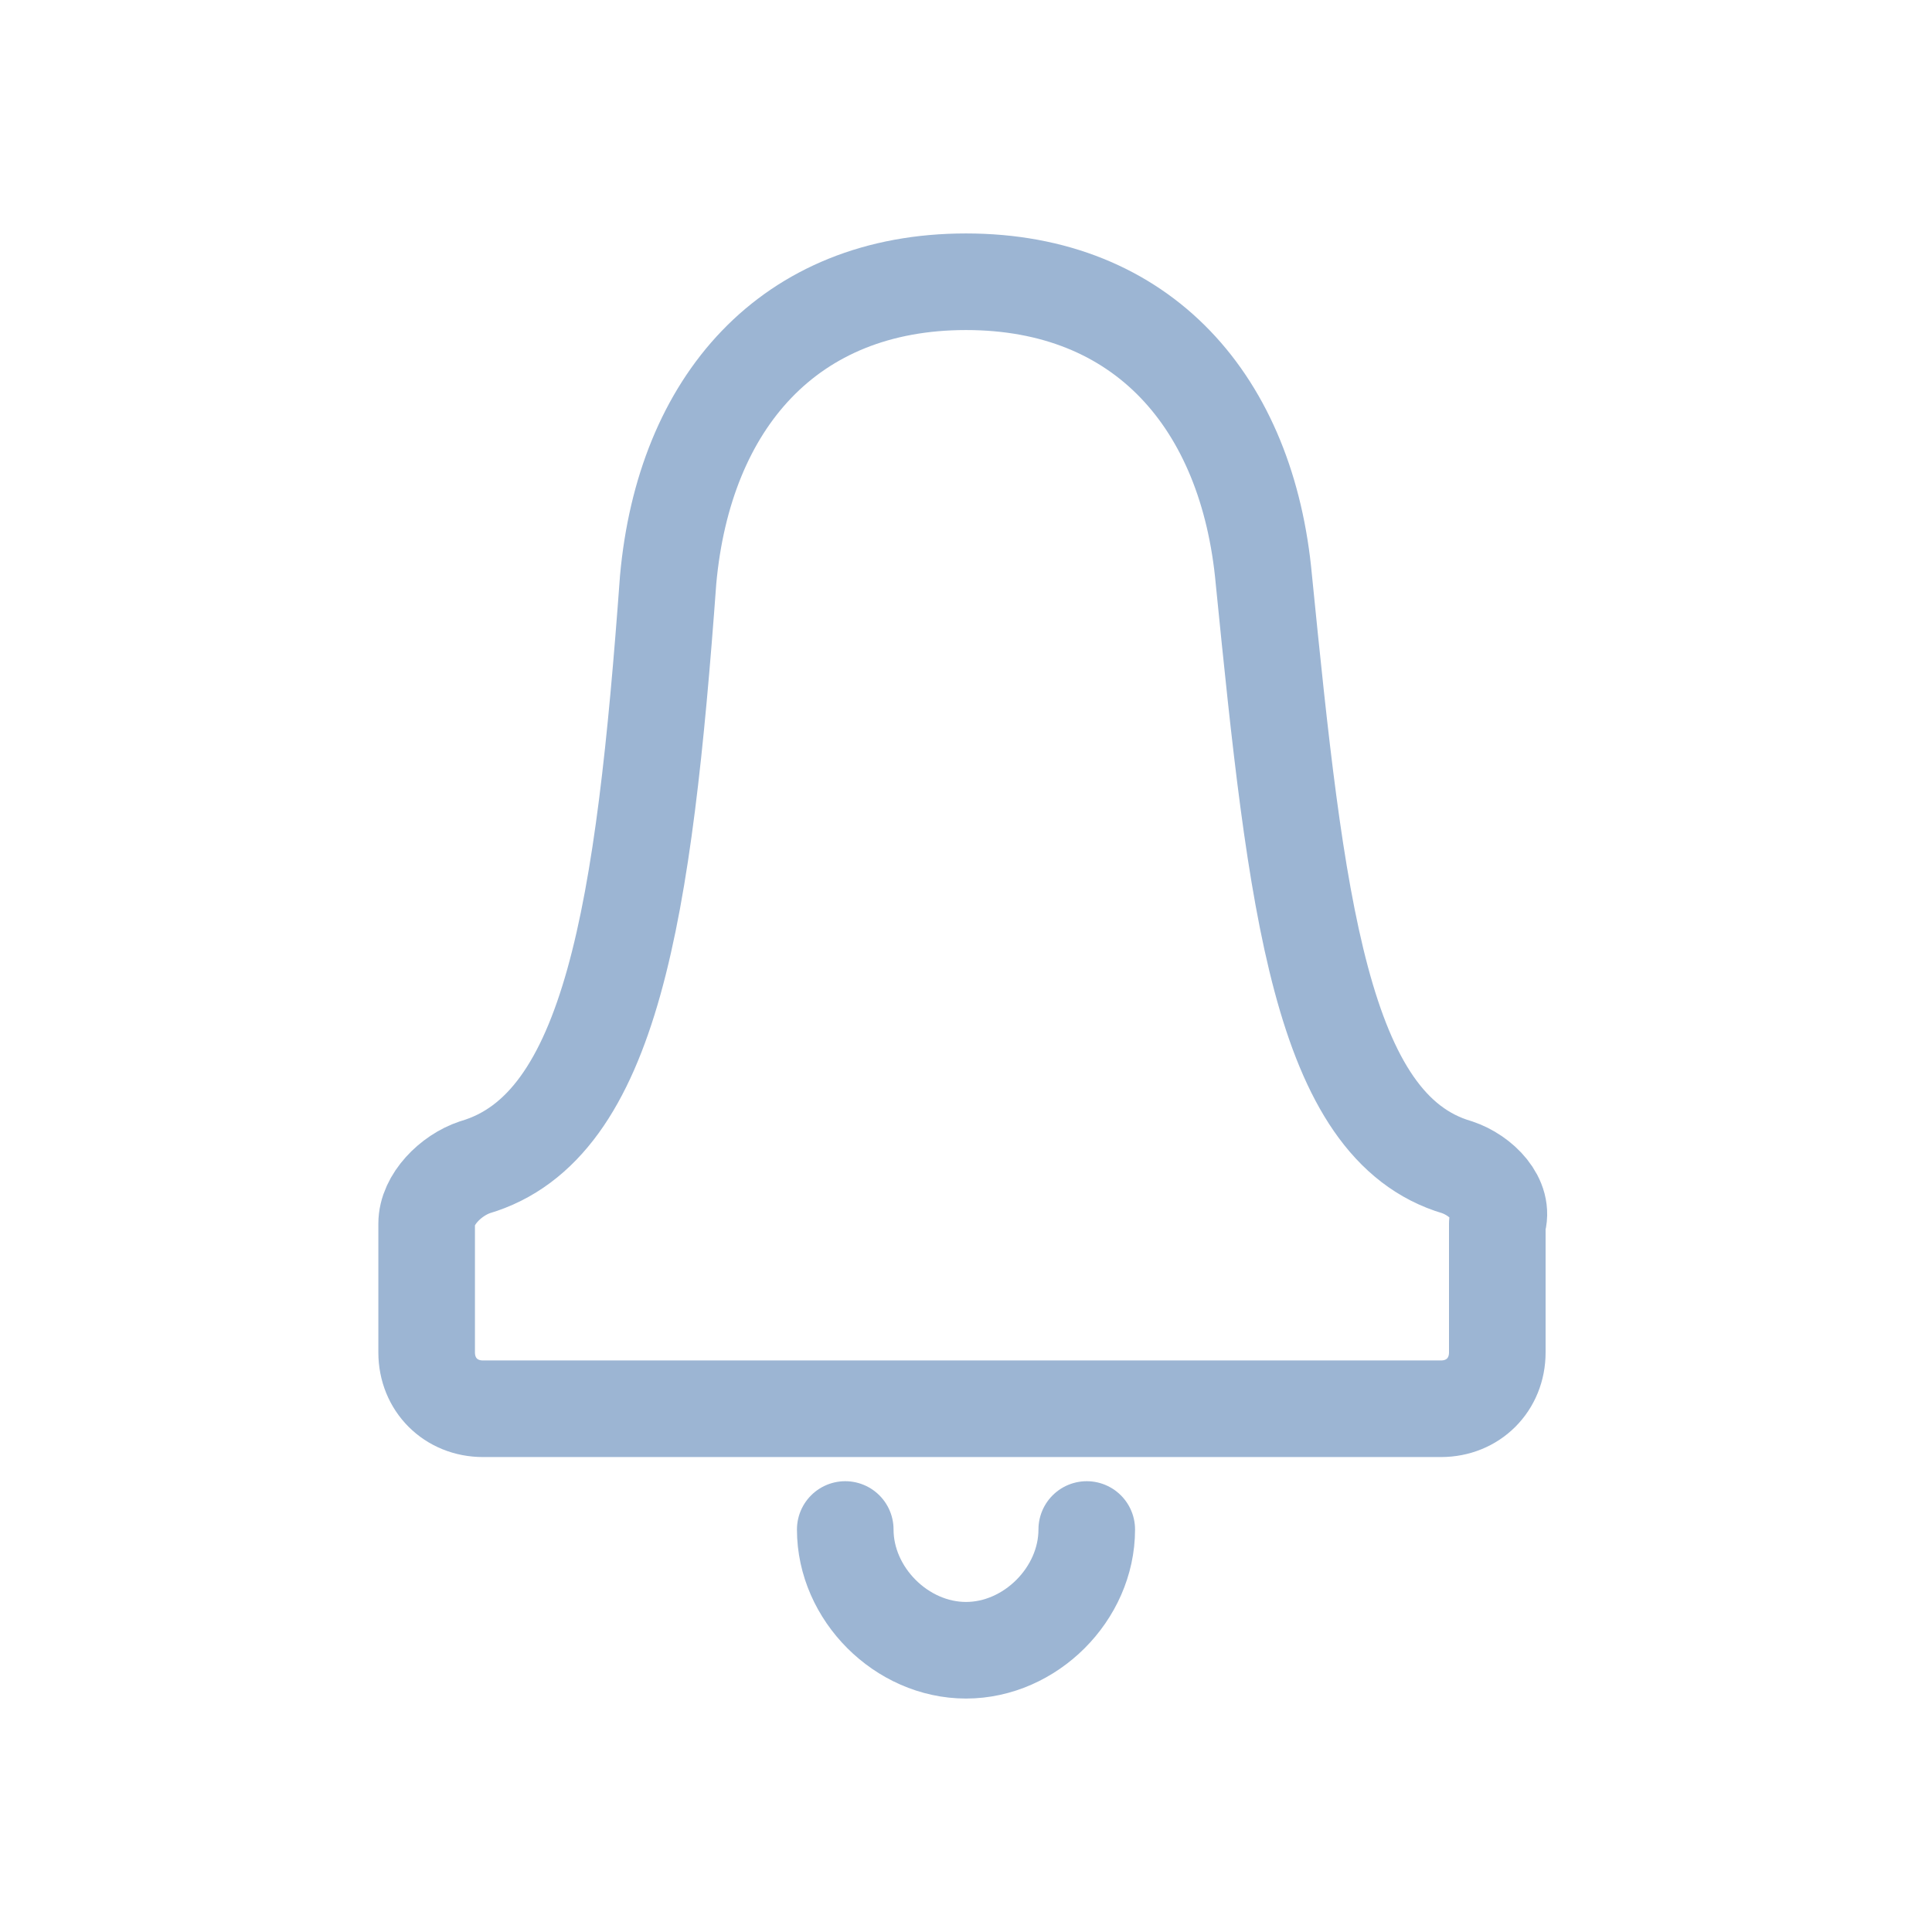
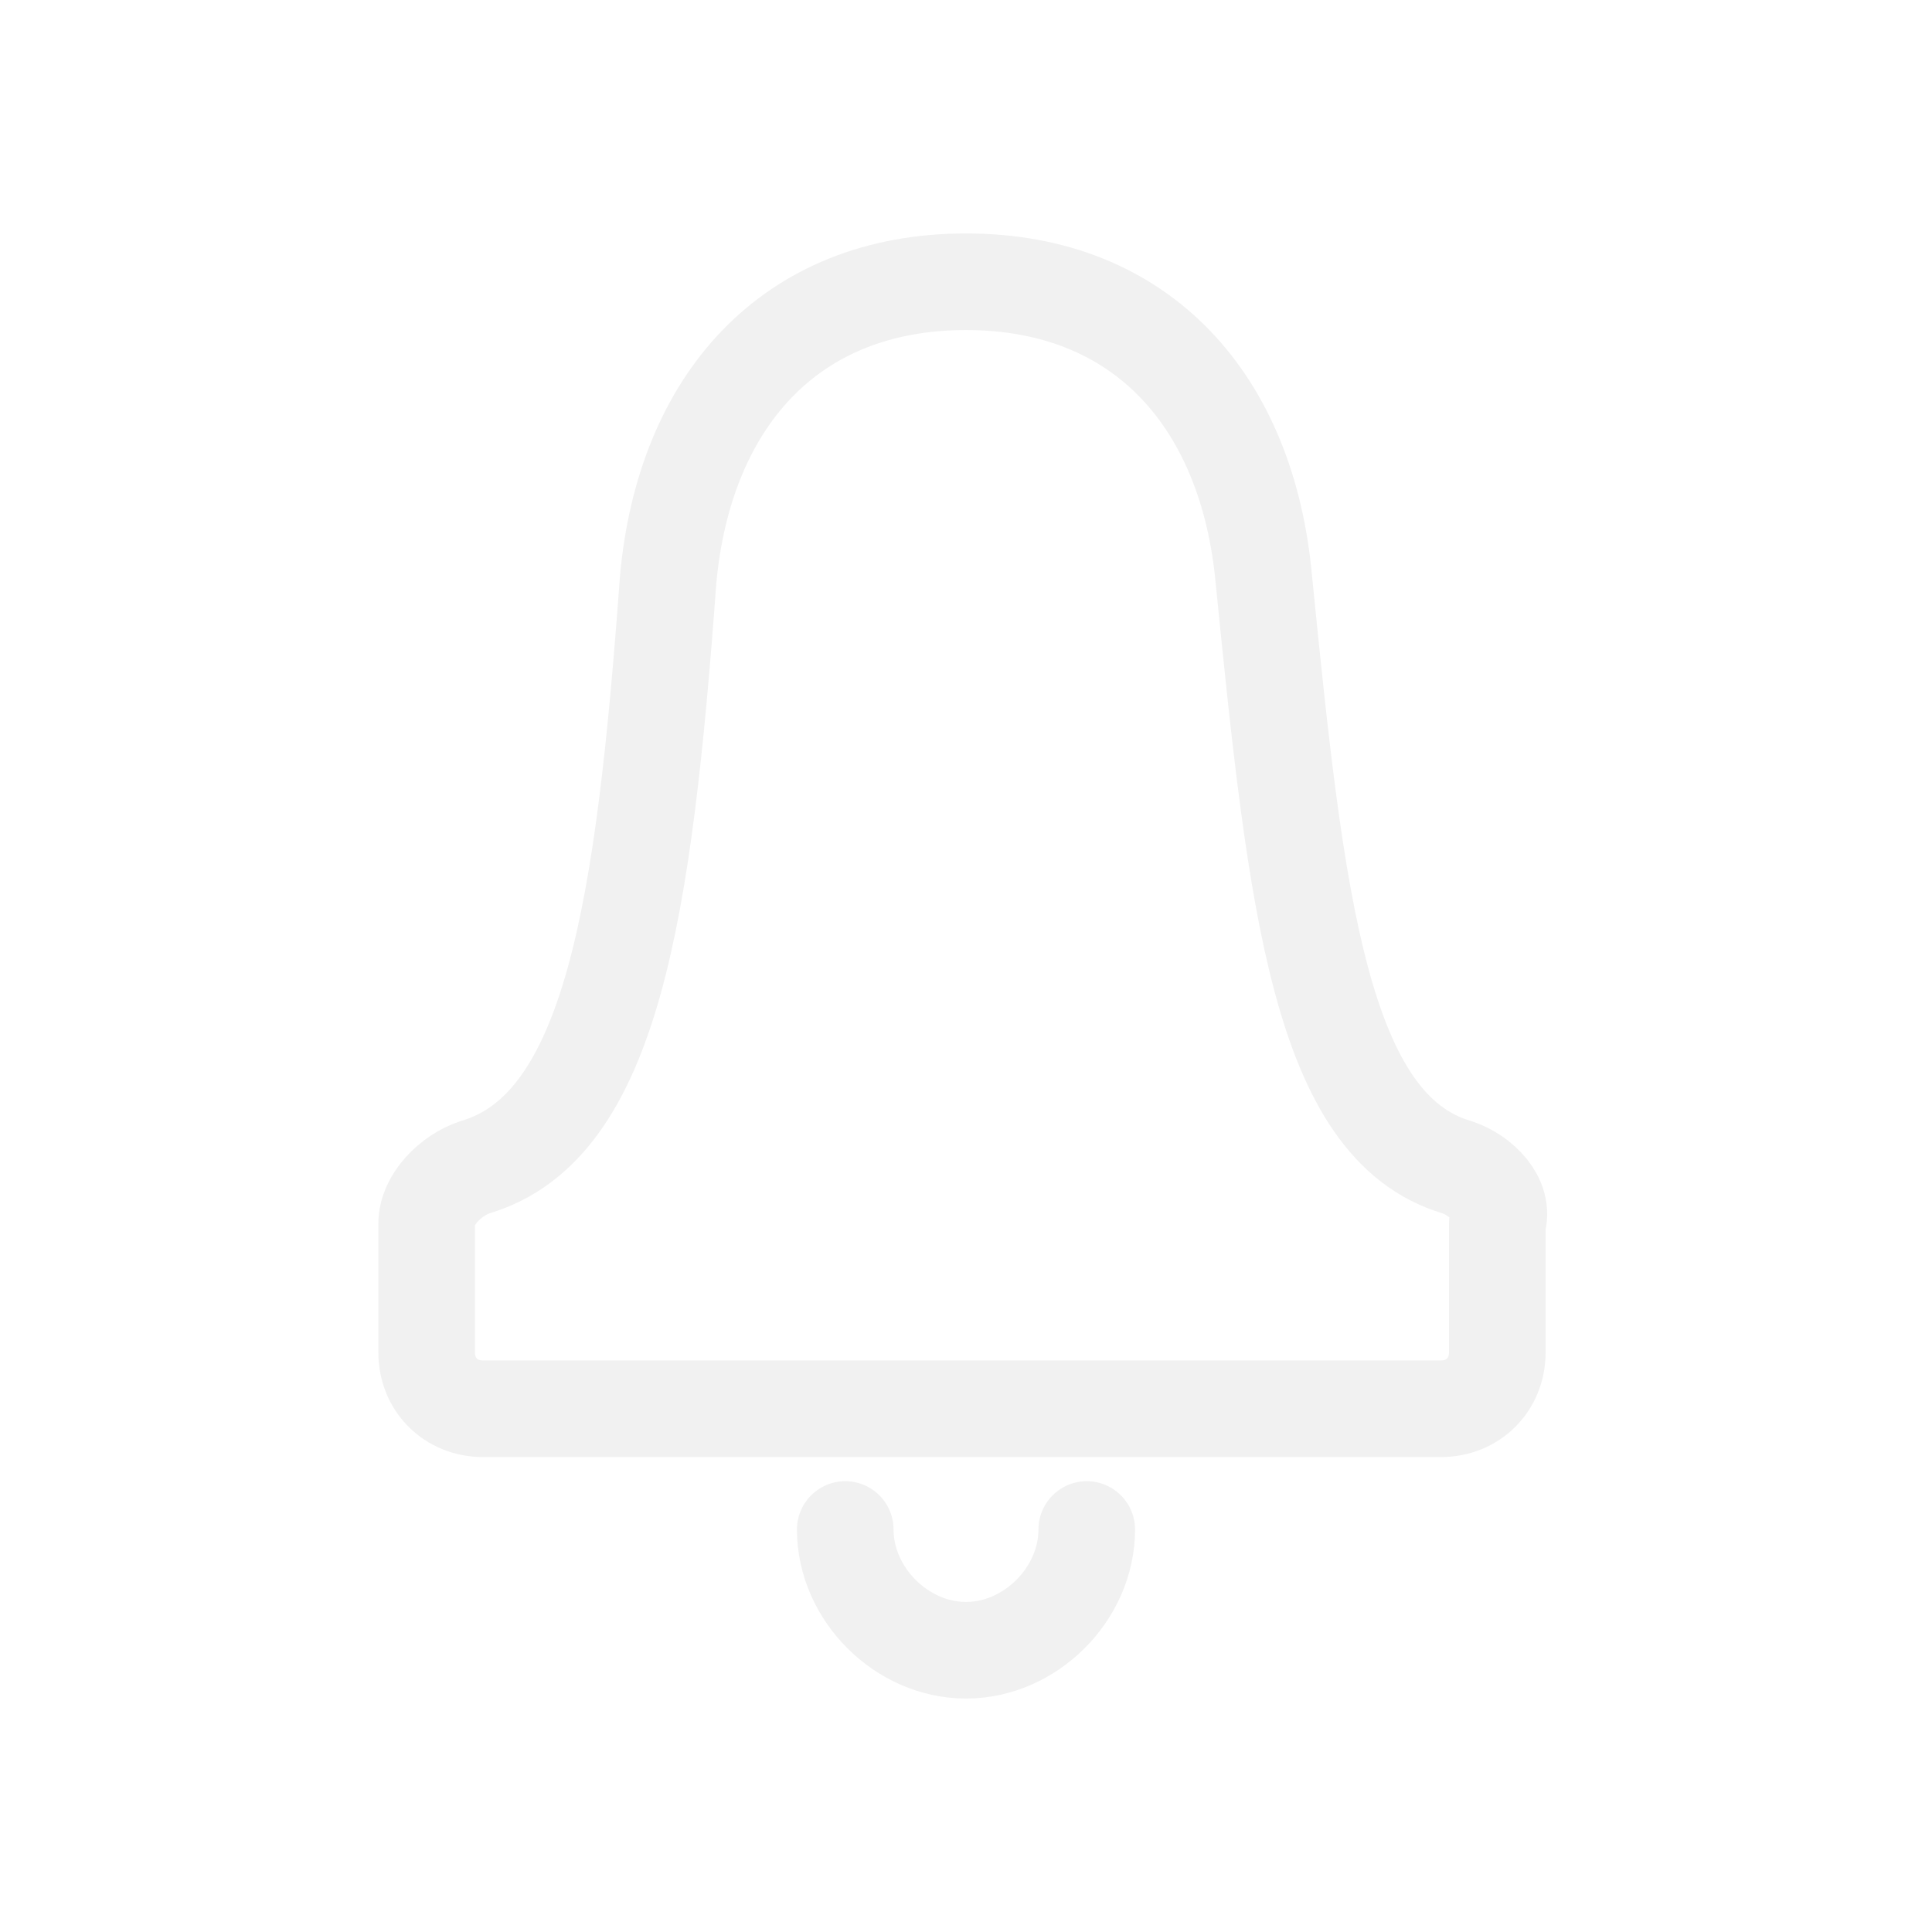
<svg xmlns="http://www.w3.org/2000/svg" version="1.1" x="0px" y="0px" width="24px" height="24px" viewBox="0 0 24 24" style="enable-background:new 0 0 24 24;" xml:space="preserve">
  <style type="text/css">
- 	.st0{fill:none;stroke:#9CB5D3;stroke-width:1.2;stroke-linecap:round;stroke-linejoin:round;stroke-miterlimit:10;}
+ 	.st0{fill:none;stroke:#f1f1f1;stroke-width:1.2;stroke-linecap:round;stroke-linejoin:round;stroke-miterlimit:10;}
</style>
  <g id="레이어_1">
</g>
  <g id="레이어_2">
    <g>
      <path class="st0" d="M18.1,14.5c-1.7-0.5-2-3.3-2.4-7.3C15.5,5,14.2,3.5,12,3.5S8.5,5,8.3,7.2C8,11.3,7.6,14,5.9,14.5    c-0.3,0.1-0.6,0.4-0.6,0.7v1.6c0,0.4,0.3,0.7,0.7,0.7H12h5.9c0.4,0,0.7-0.3,0.7-0.7v-1.6C18.7,14.9,18.4,14.6,18.1,14.5z" />
      <path class="st0" d="M13.5,19c0,0.8-0.7,1.5-1.5,1.5s-1.5-0.7-1.5-1.5" />
    </g>
  </g>
</svg>
